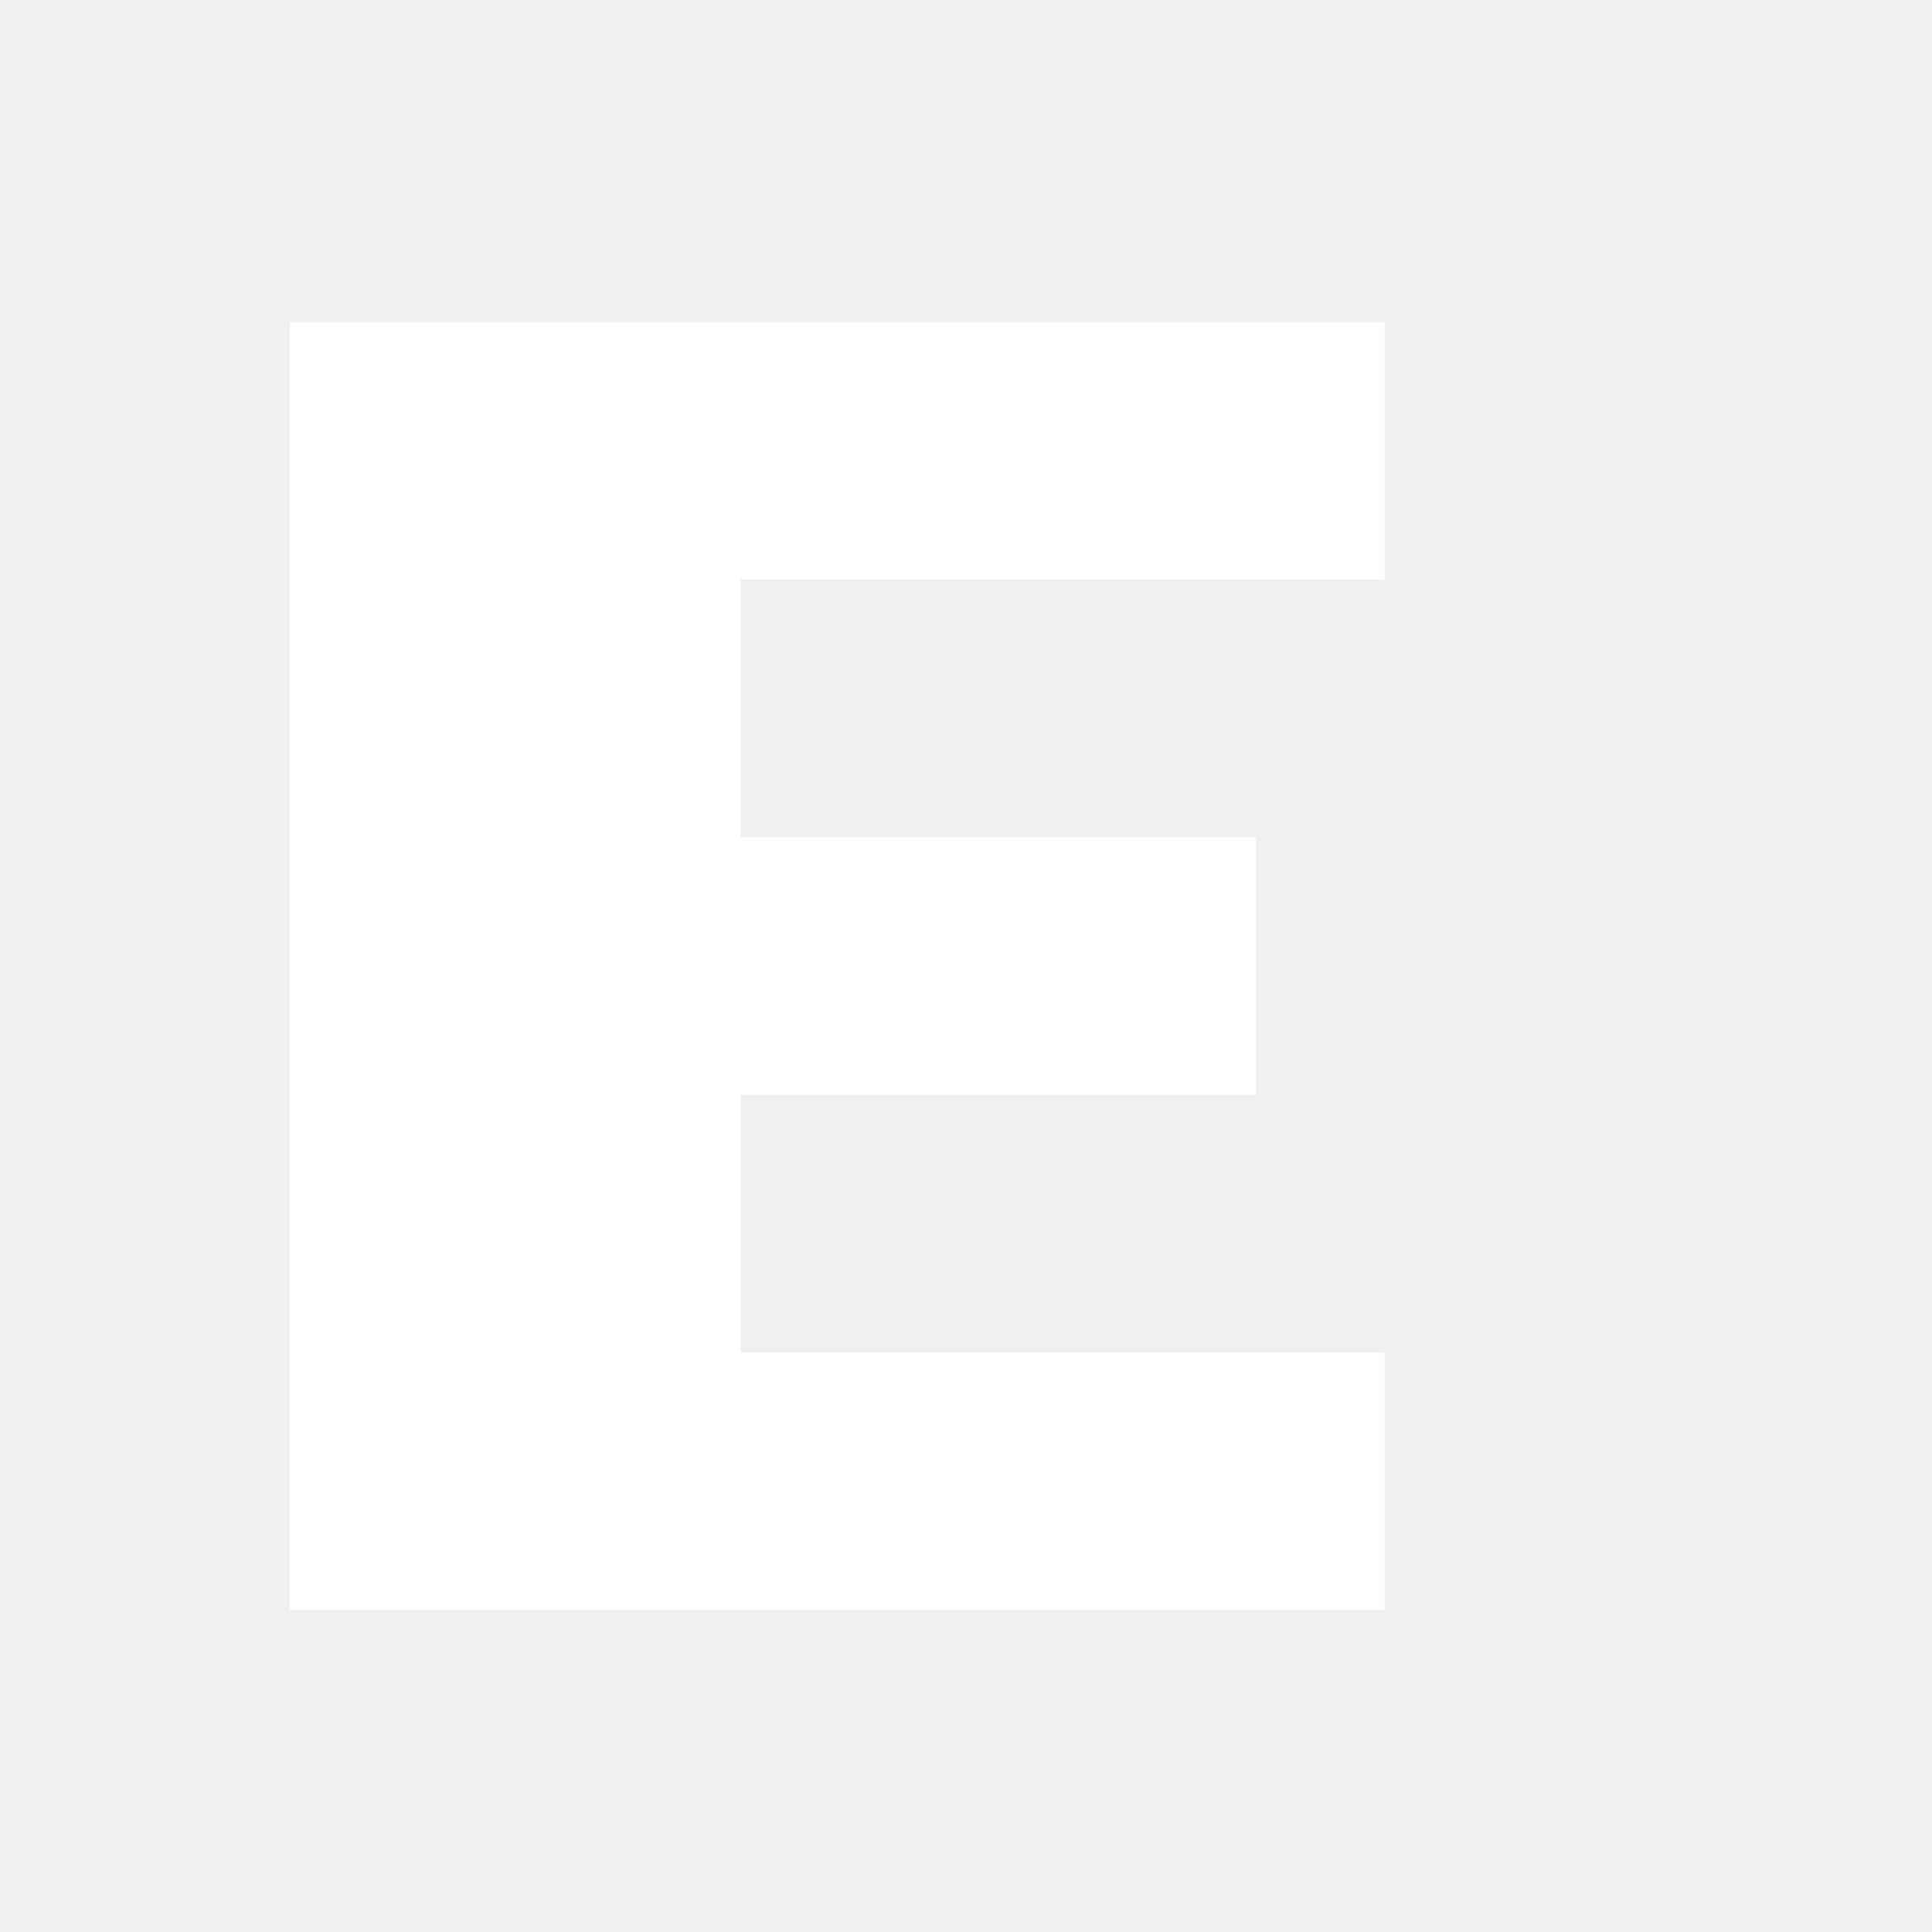
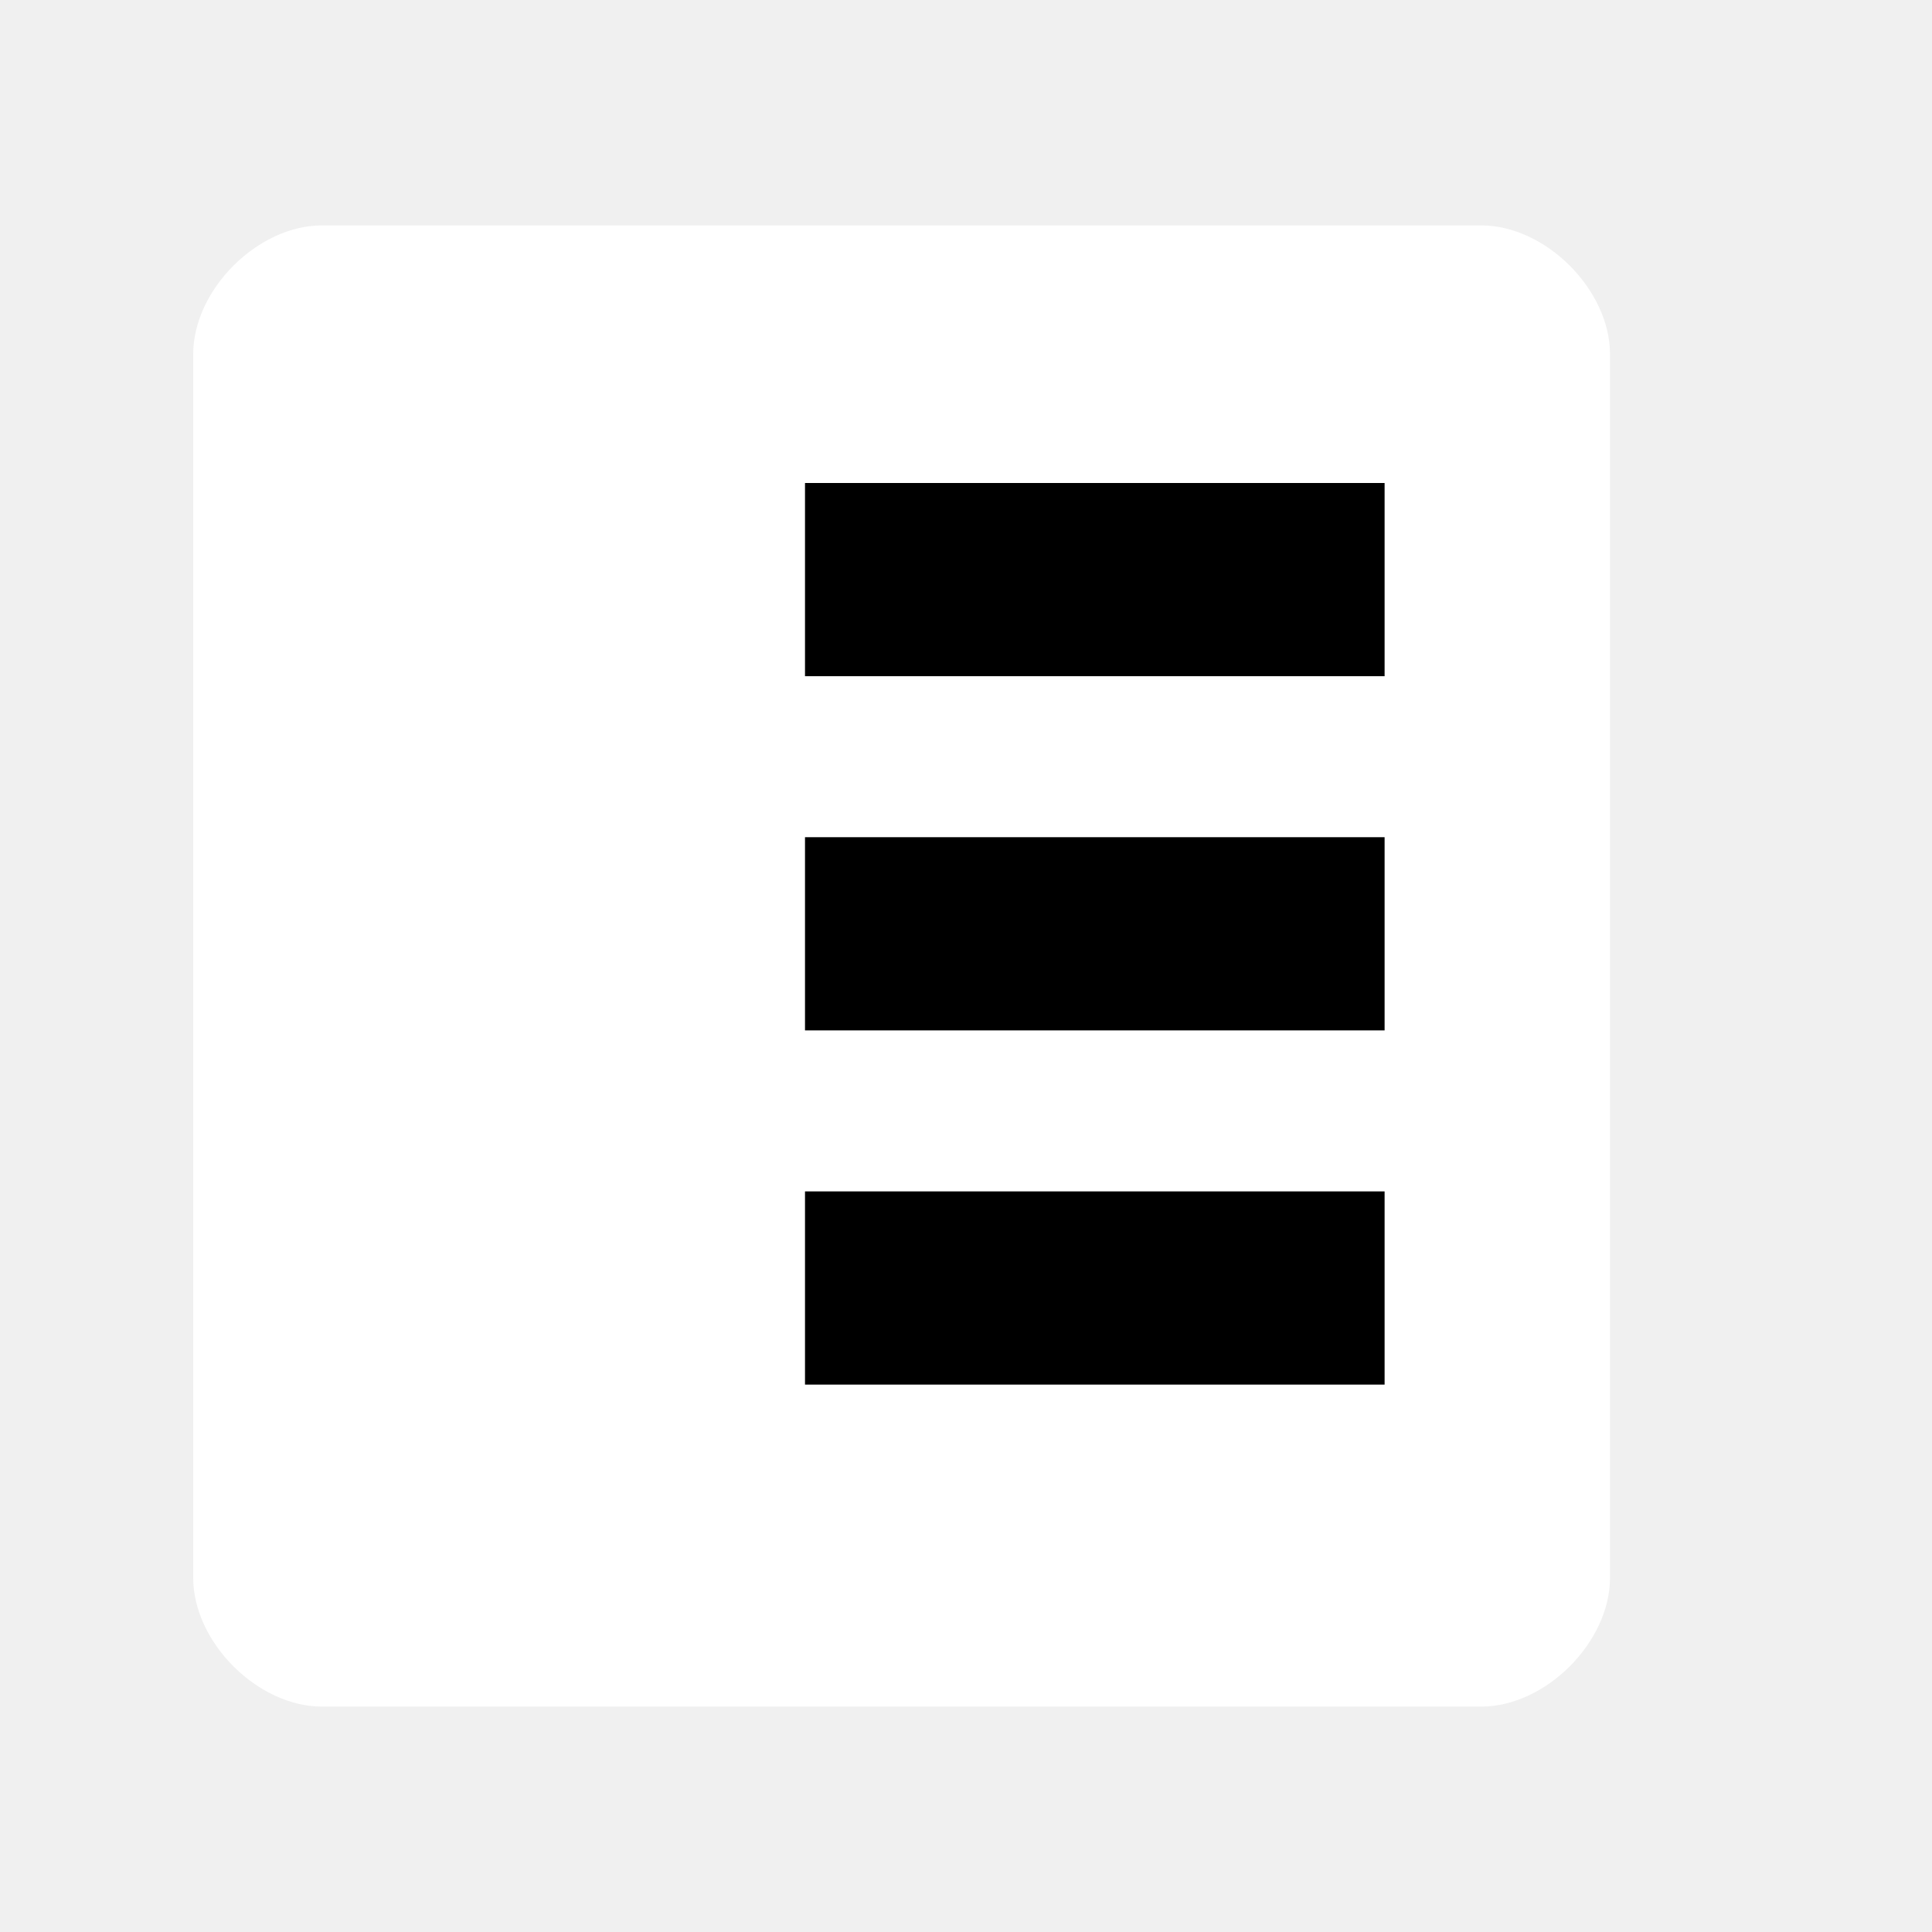
- <svg xmlns="http://www.w3.org/2000/svg" viewBox="0 0 120 120" width="512" height="512">
+ <svg xmlns="http://www.w3.org/2000/svg" viewBox="0 0 120 120" width="512" height="512" role="img" aria-label="Elemental E logo">
  <rect width="120" height="120" fill="none" />
  <g fill="#FFFFFF">
-     <path d="M18 20 L86 20 L86 36 L46 36 L46 52 L78 52 L78 68 L46 68 L46 84 L86 84 L86 100 L18 100 Z" />
+     <path d="M20 14 L92 14 C96 14 100 18 100 22 L100 98 C100 102 96 106 92 106 L20 106 C16 106 12 102 12 98 L12 22 C12 18 16 14 20 14 Z" />
+     <path d="M38 30 H86 V42 H50 V30 Z" fill="#000000" />
+     <path d="M38 52 H86 V64 H50 V52 Z" fill="#000000" />
+     <path d="M38 74 H86 V86 H50 V74 Z" fill="#000000" />
  </g>
</svg>
